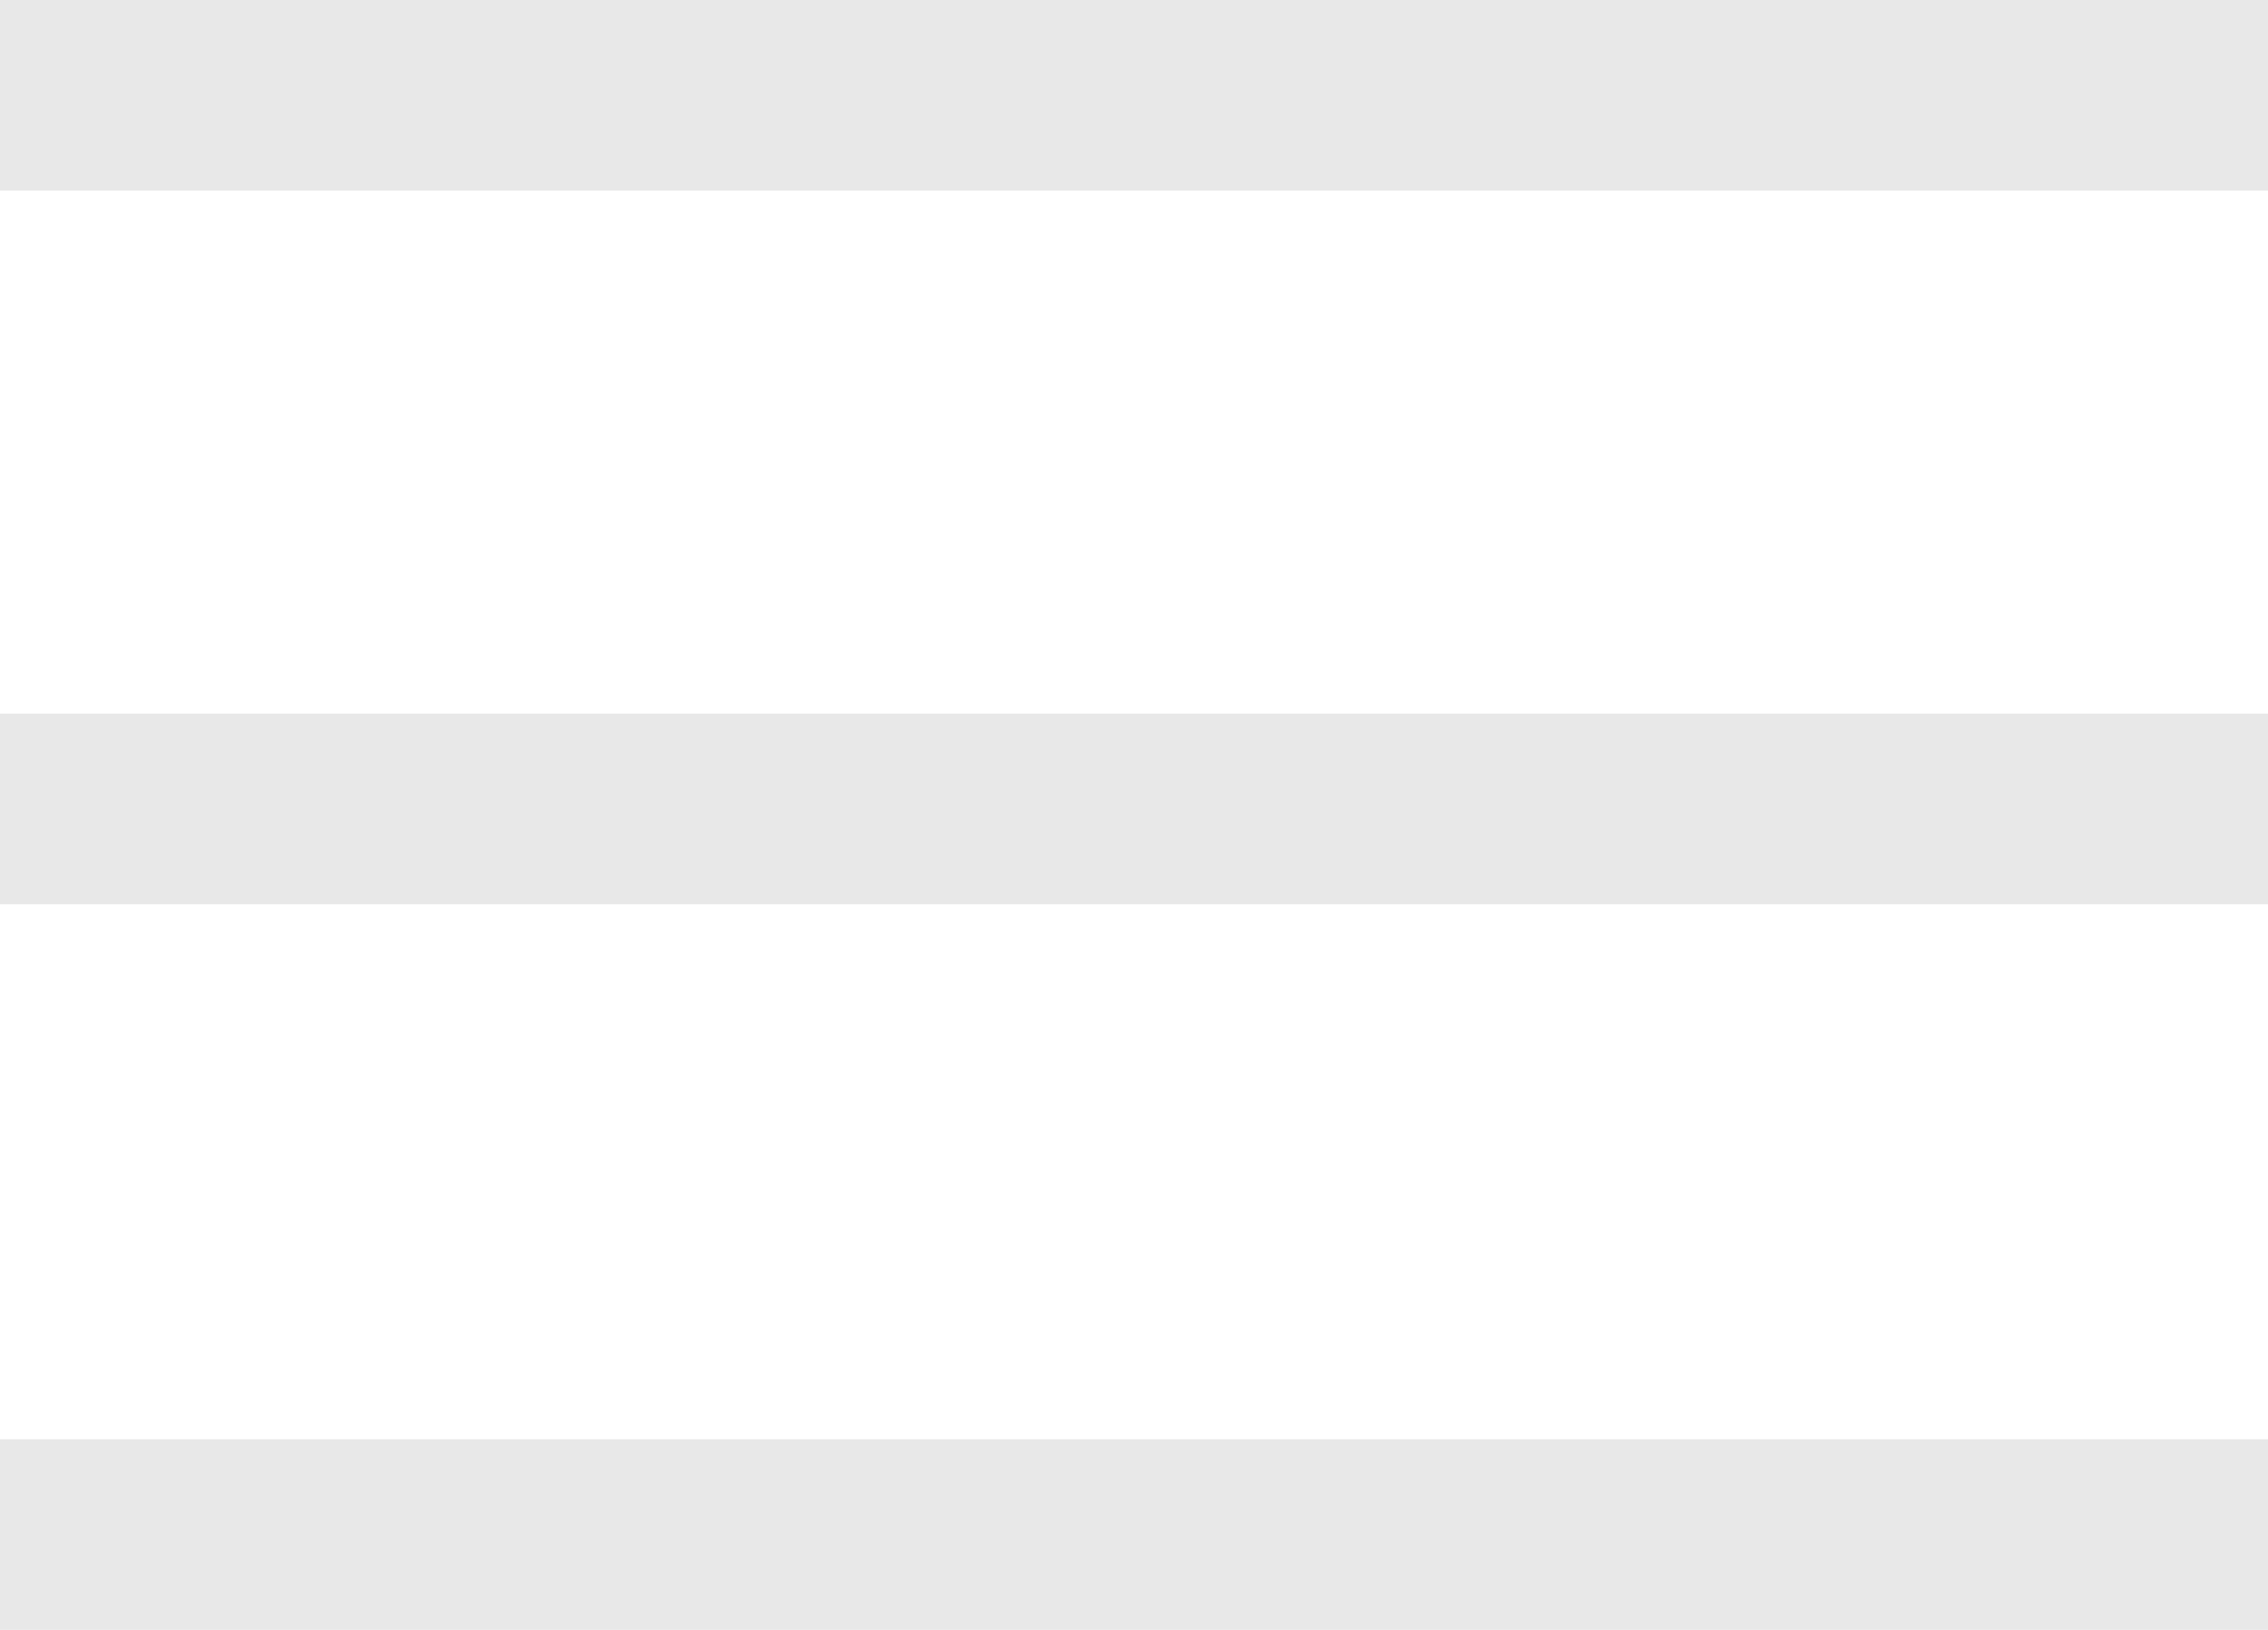
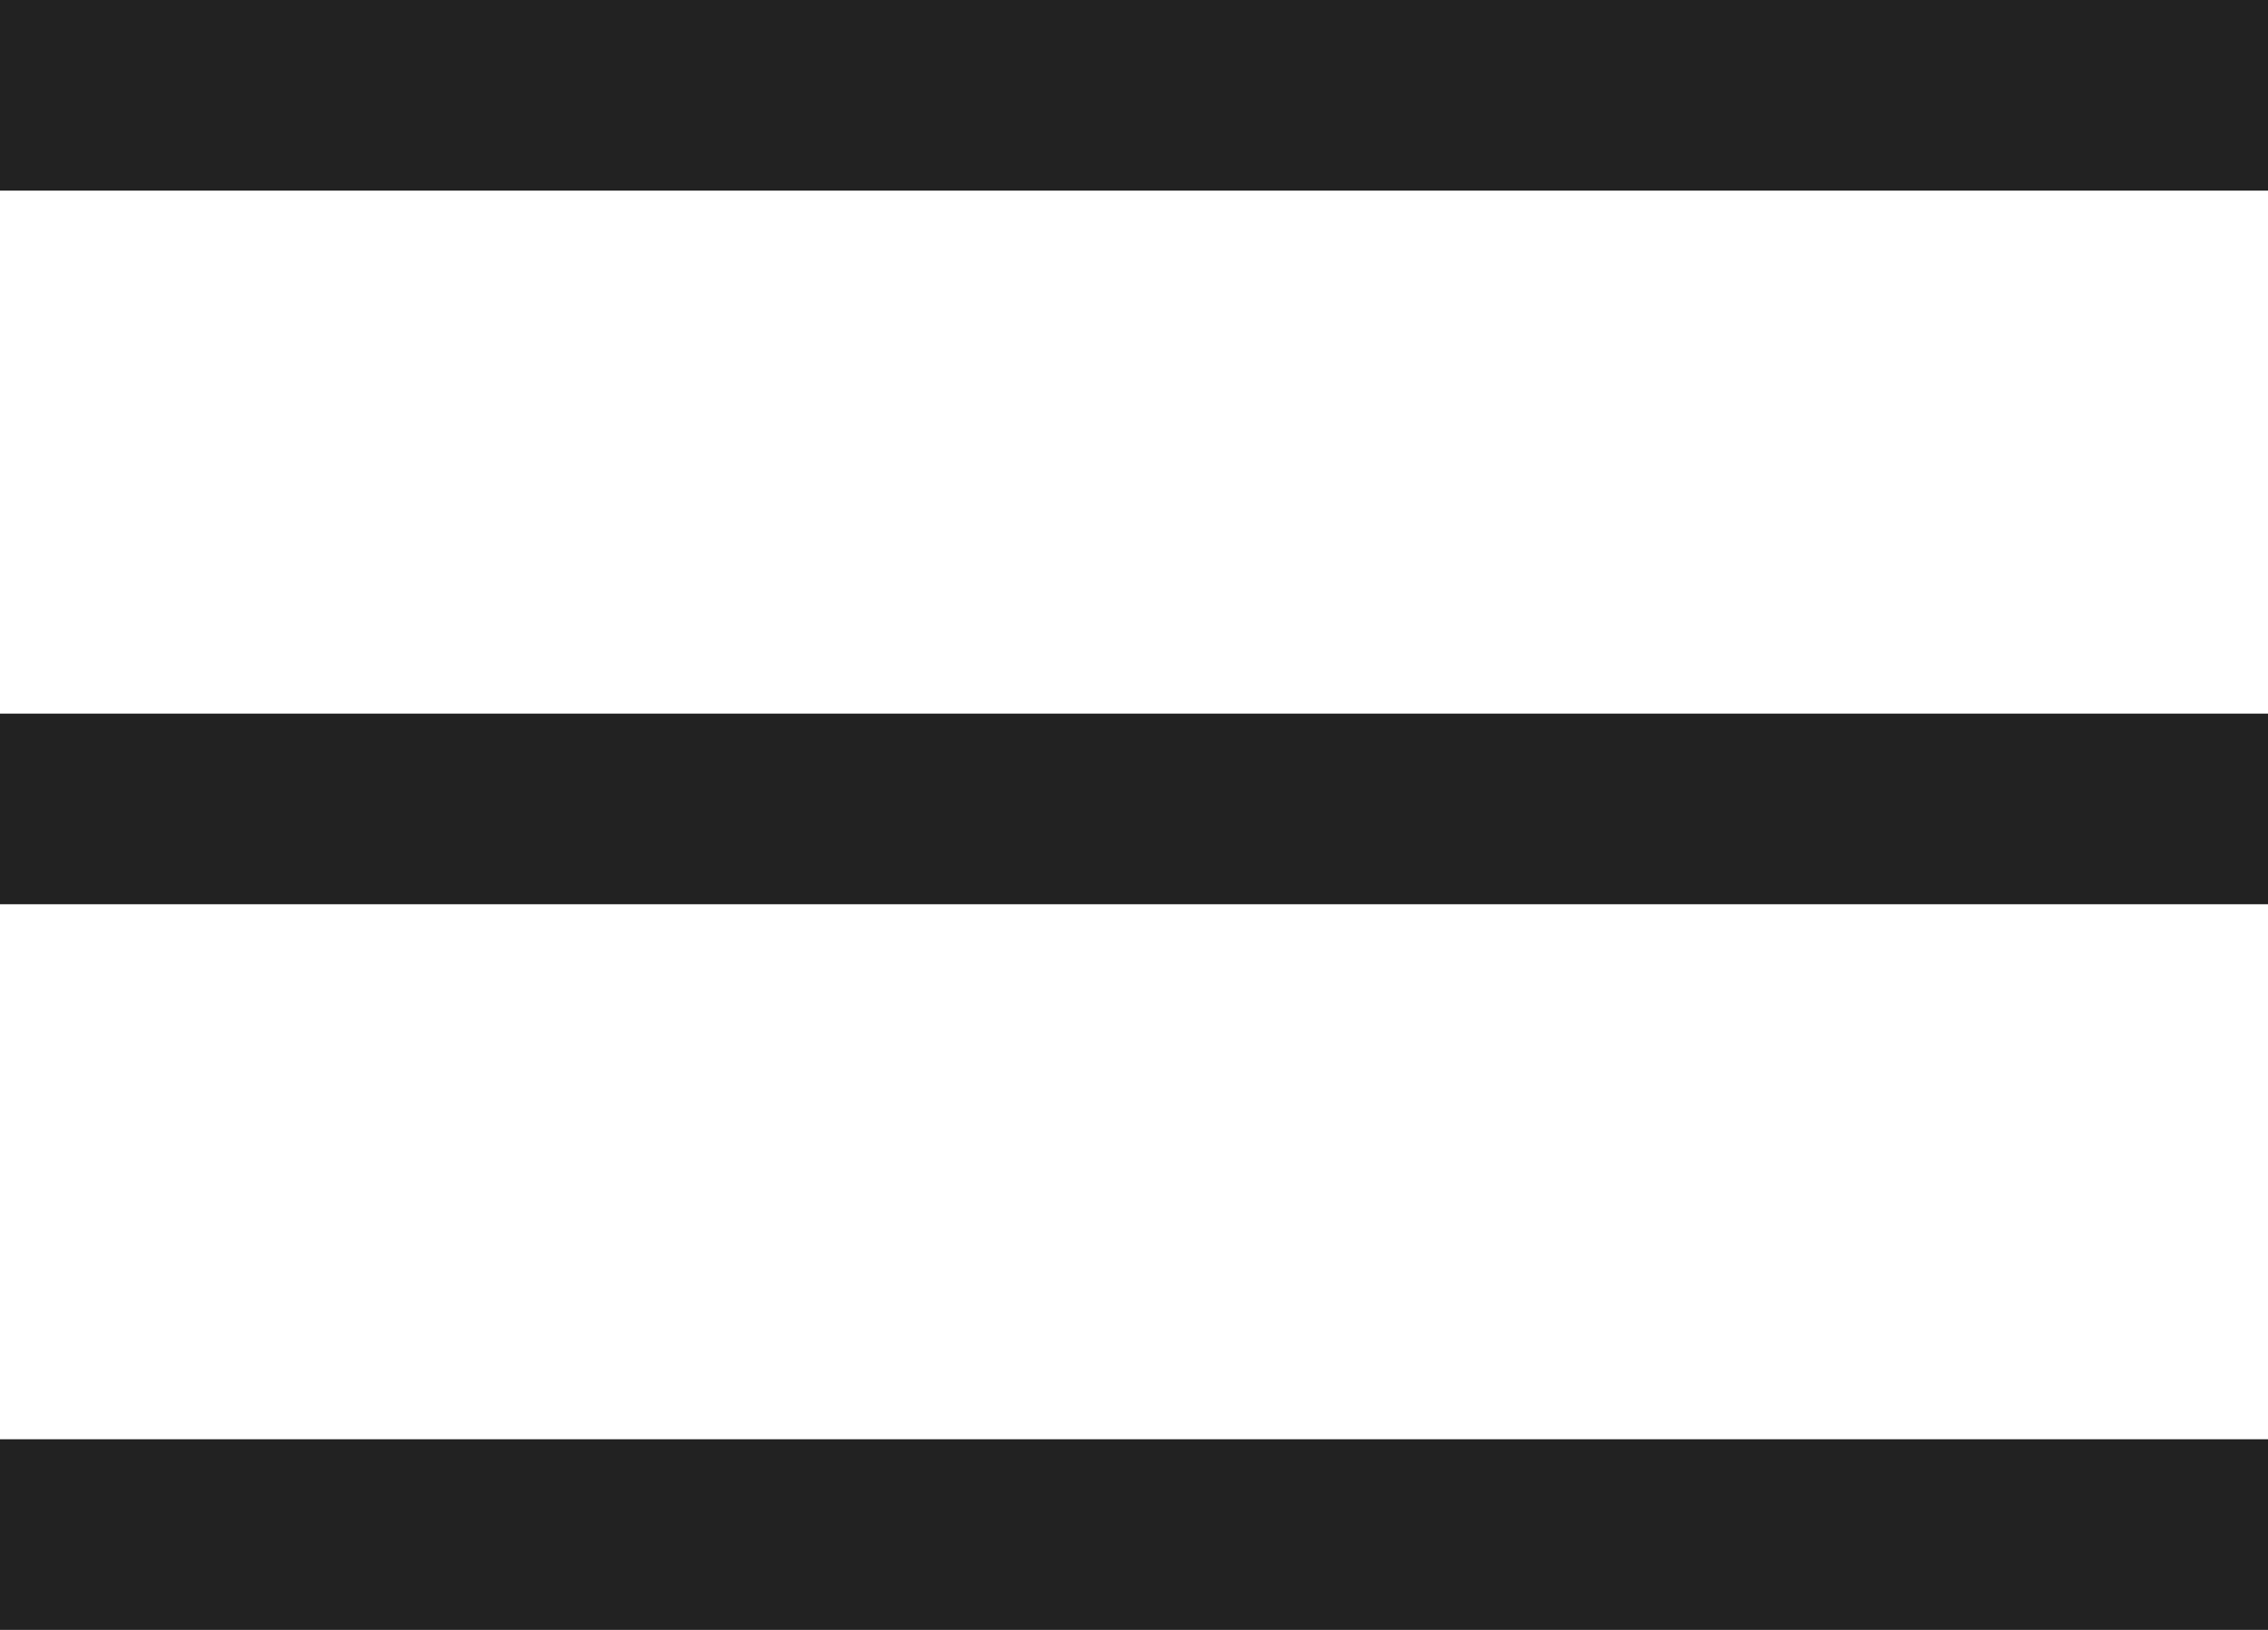
<svg xmlns="http://www.w3.org/2000/svg" width="32" height="23" viewBox="0 0 32 23" fill="none">
-   <path d="M0 23V20.31H32V23H0ZM0 12.76V10.07H32V12.76H0ZM0 2.69V0H32V2.69H0Z" fill="#E8E8E8" />
+   <path d="M0 23V20.31H32V23H0ZM0 12.76V10.07H32V12.76H0ZM0 2.69V0H32V2.69H0Z" fill="#222222" />
</svg>
